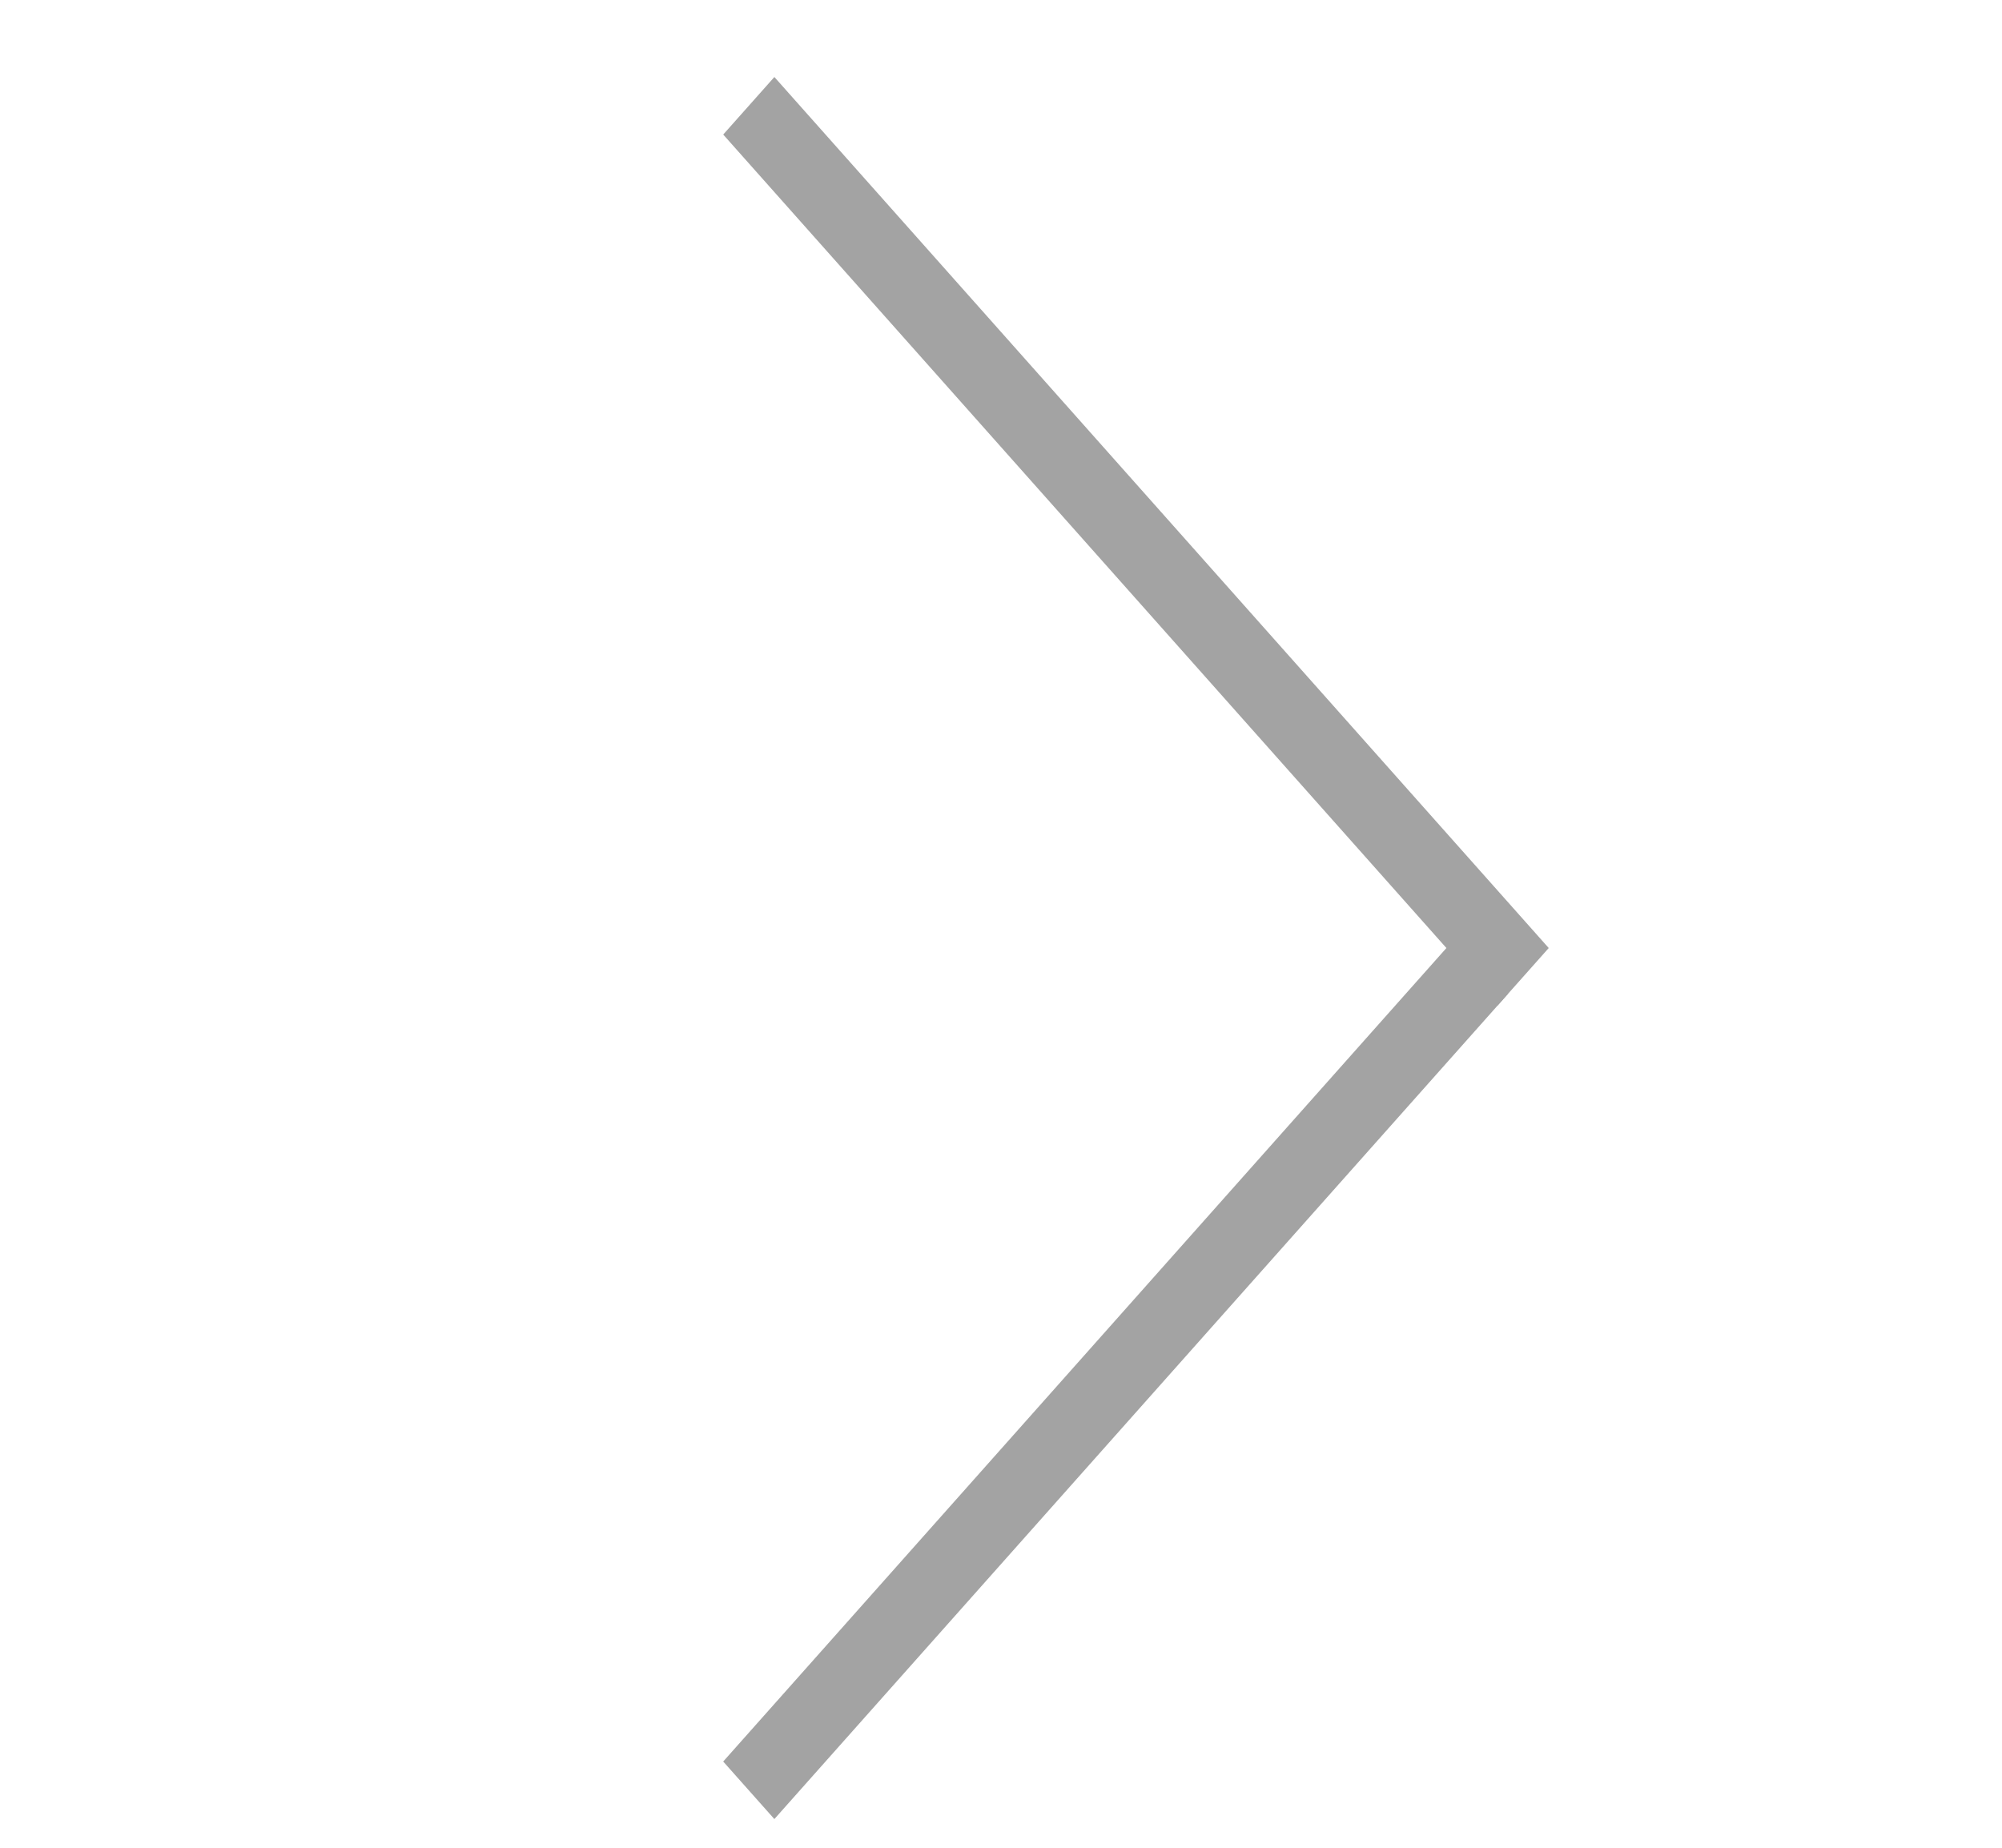
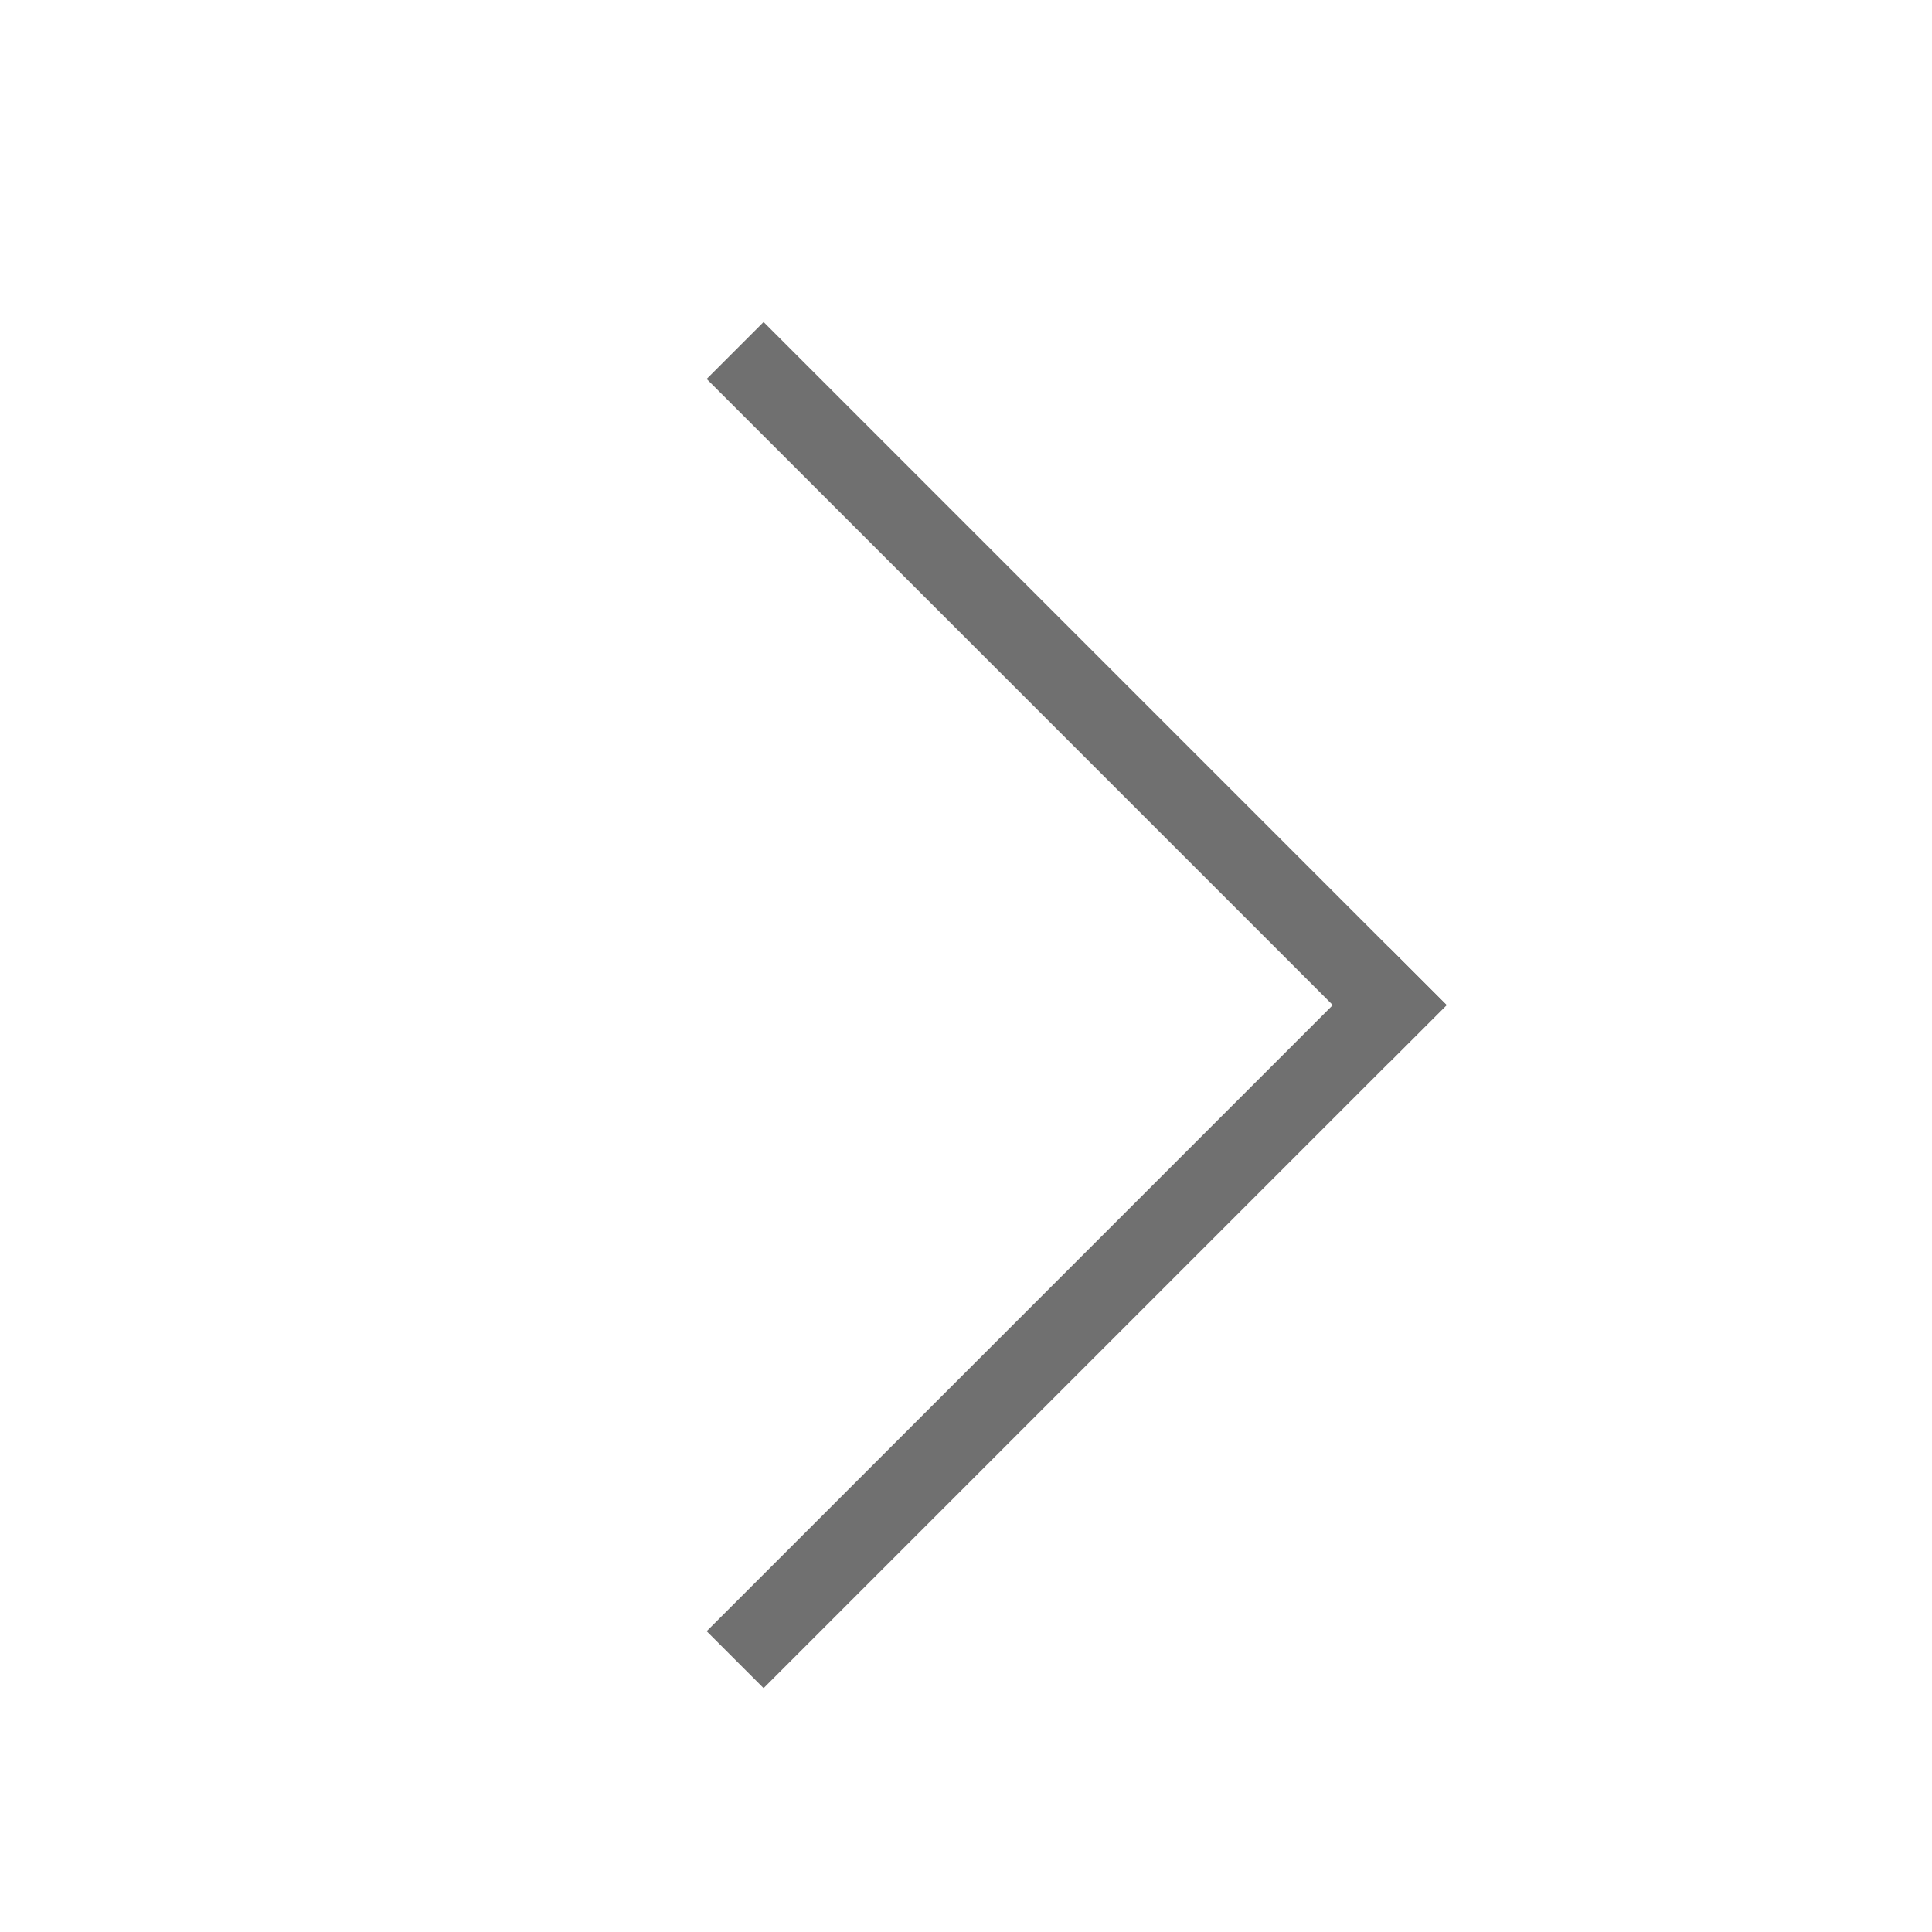
- <svg xmlns="http://www.w3.org/2000/svg" width="26" height="24" viewBox="0 0 26 24" fill="none">
-   <line y1="-0.5" x2="14.341" y2="-0.5" transform="matrix(0.664364 -0.747409 0.664364 0.747409 10.0566 23.6274)" stroke="#A3A3A3" />
-   <line y1="-0.5" x2="15.137" y2="-0.5" transform="matrix(-0.664364 -0.747409 0.664364 -0.747409 20.1133 12.3137)" stroke="#A3A3A3" />
+ <svg xmlns="http://www.w3.org/2000/svg" width="24" height="24" viewBox="0 0 24 24" fill="none">
+   <line x1="9.132" y1="20.617" x2="17.617" y2="12.132" stroke="#707070" />
+   <line x1="17.617" y1="12.839" x2="9.132" y2="4.354" stroke="#707070" />
</svg>
